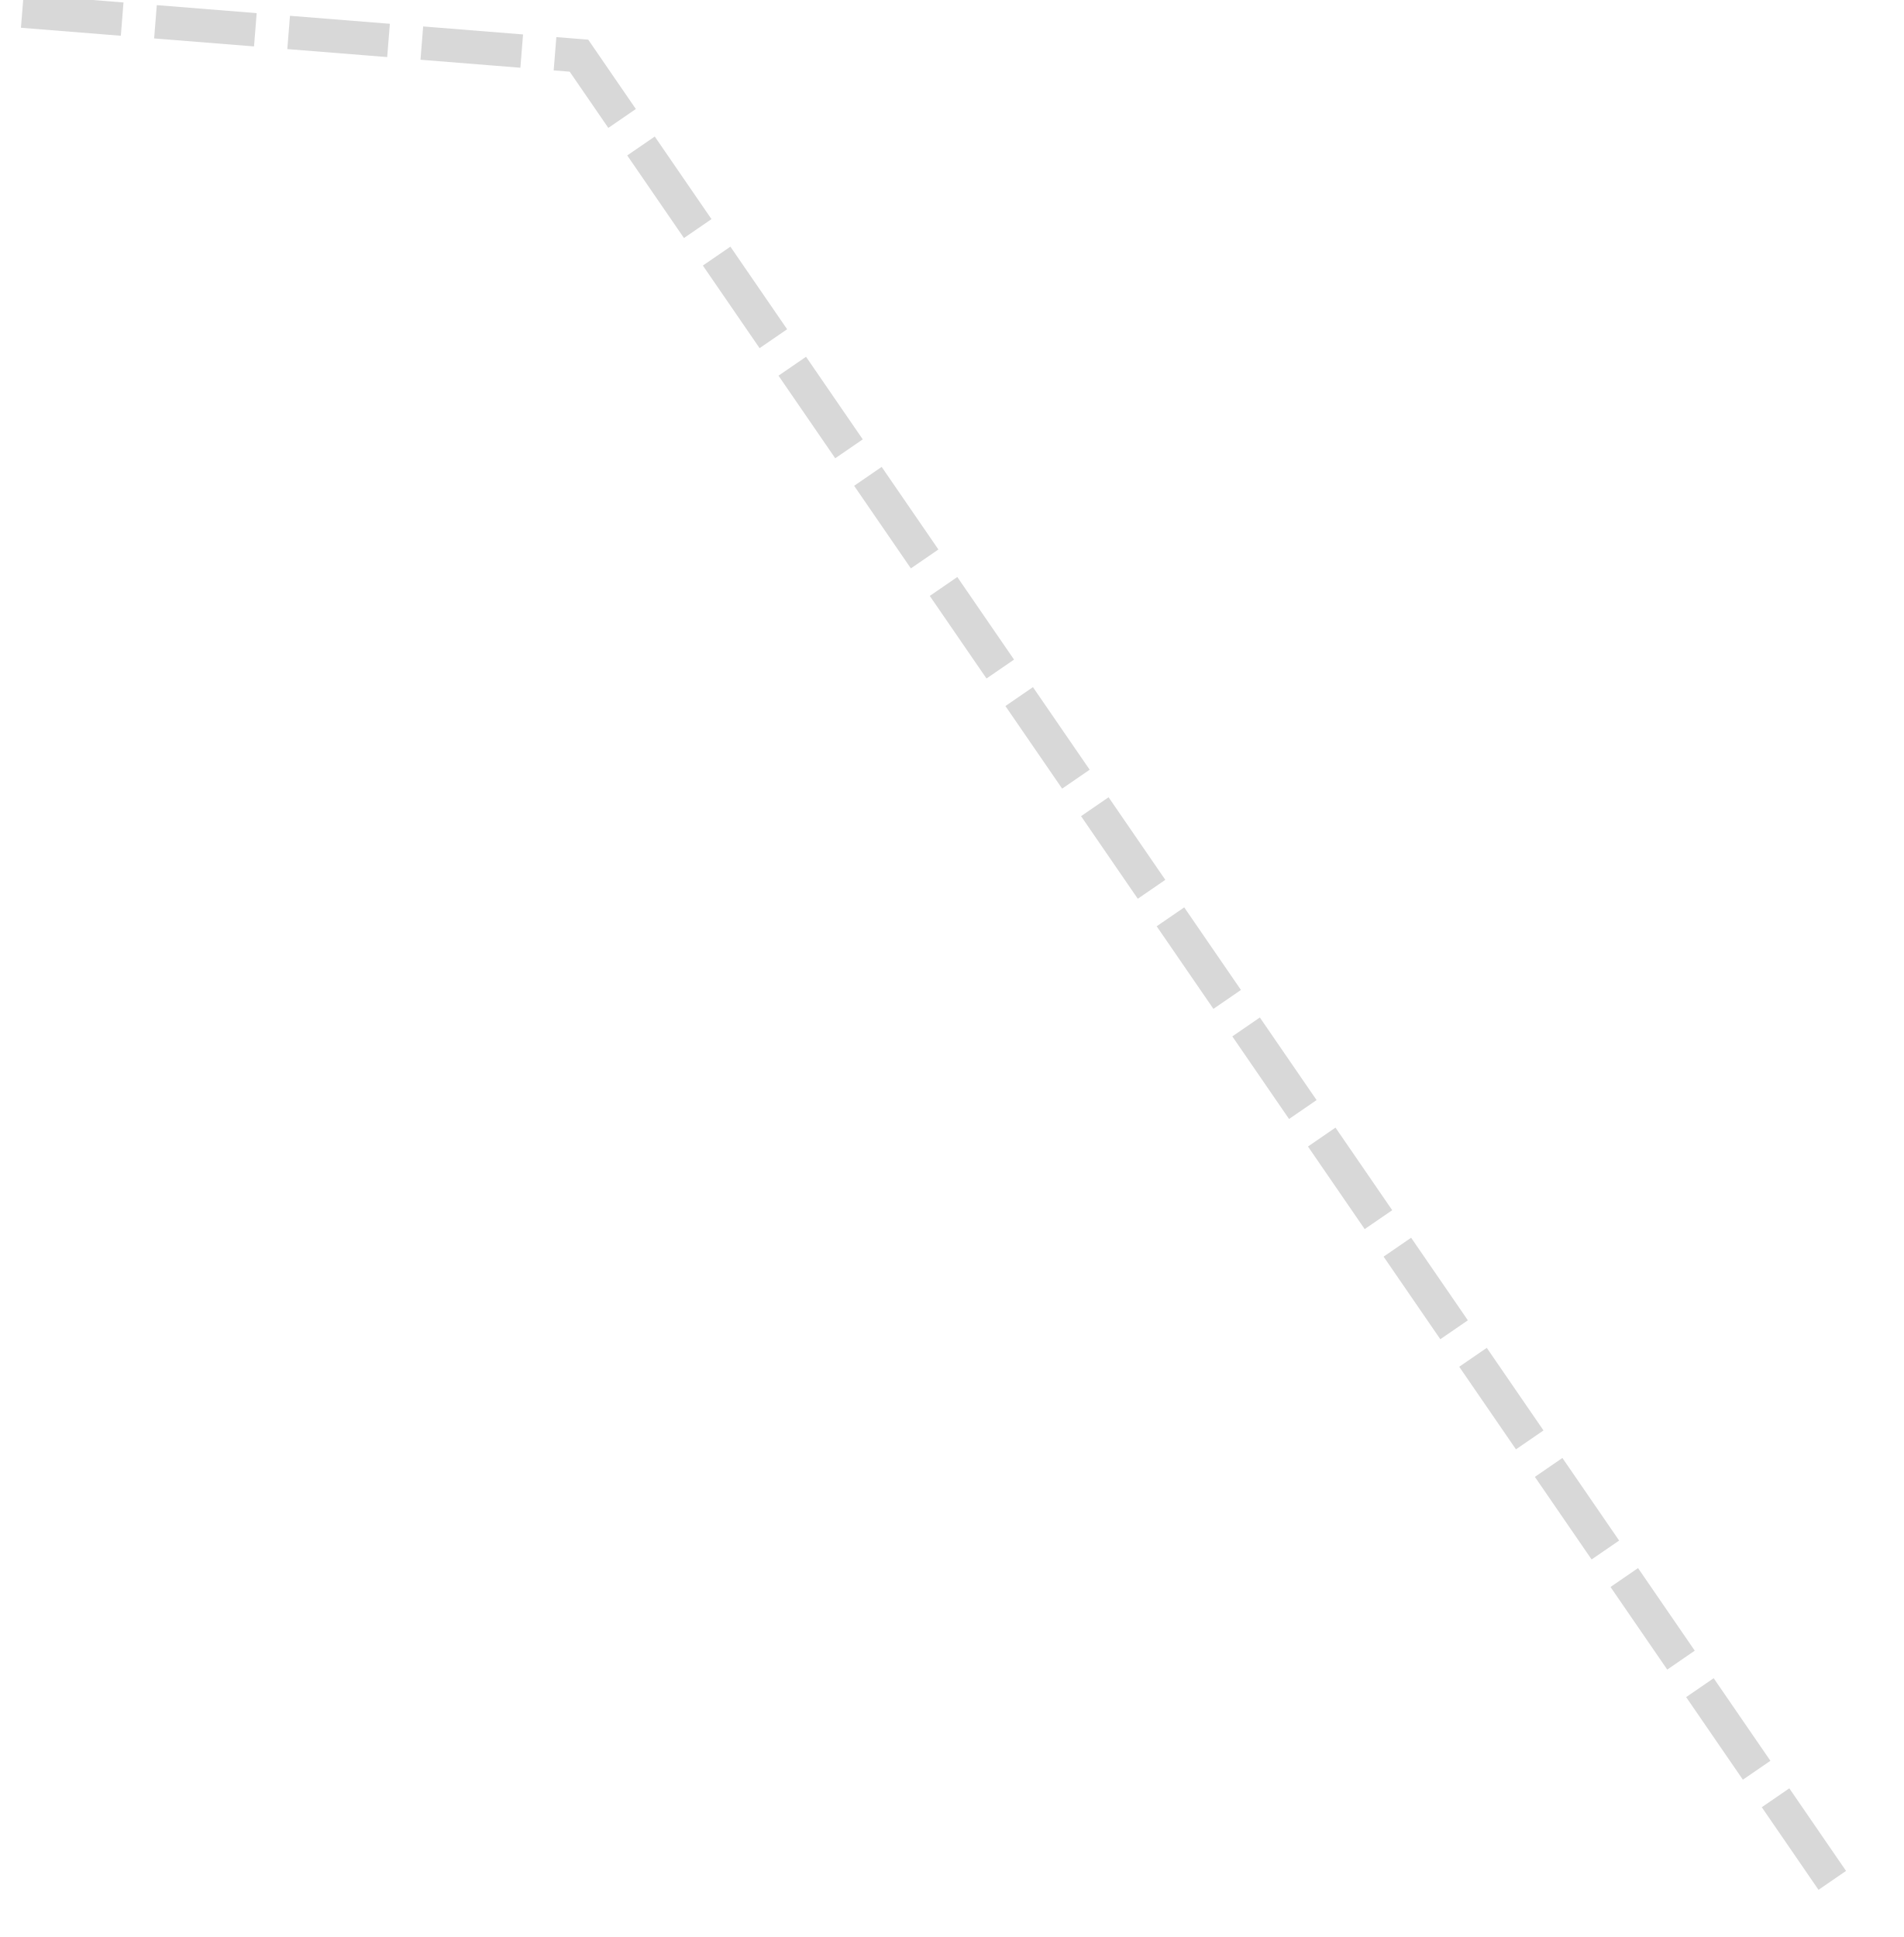
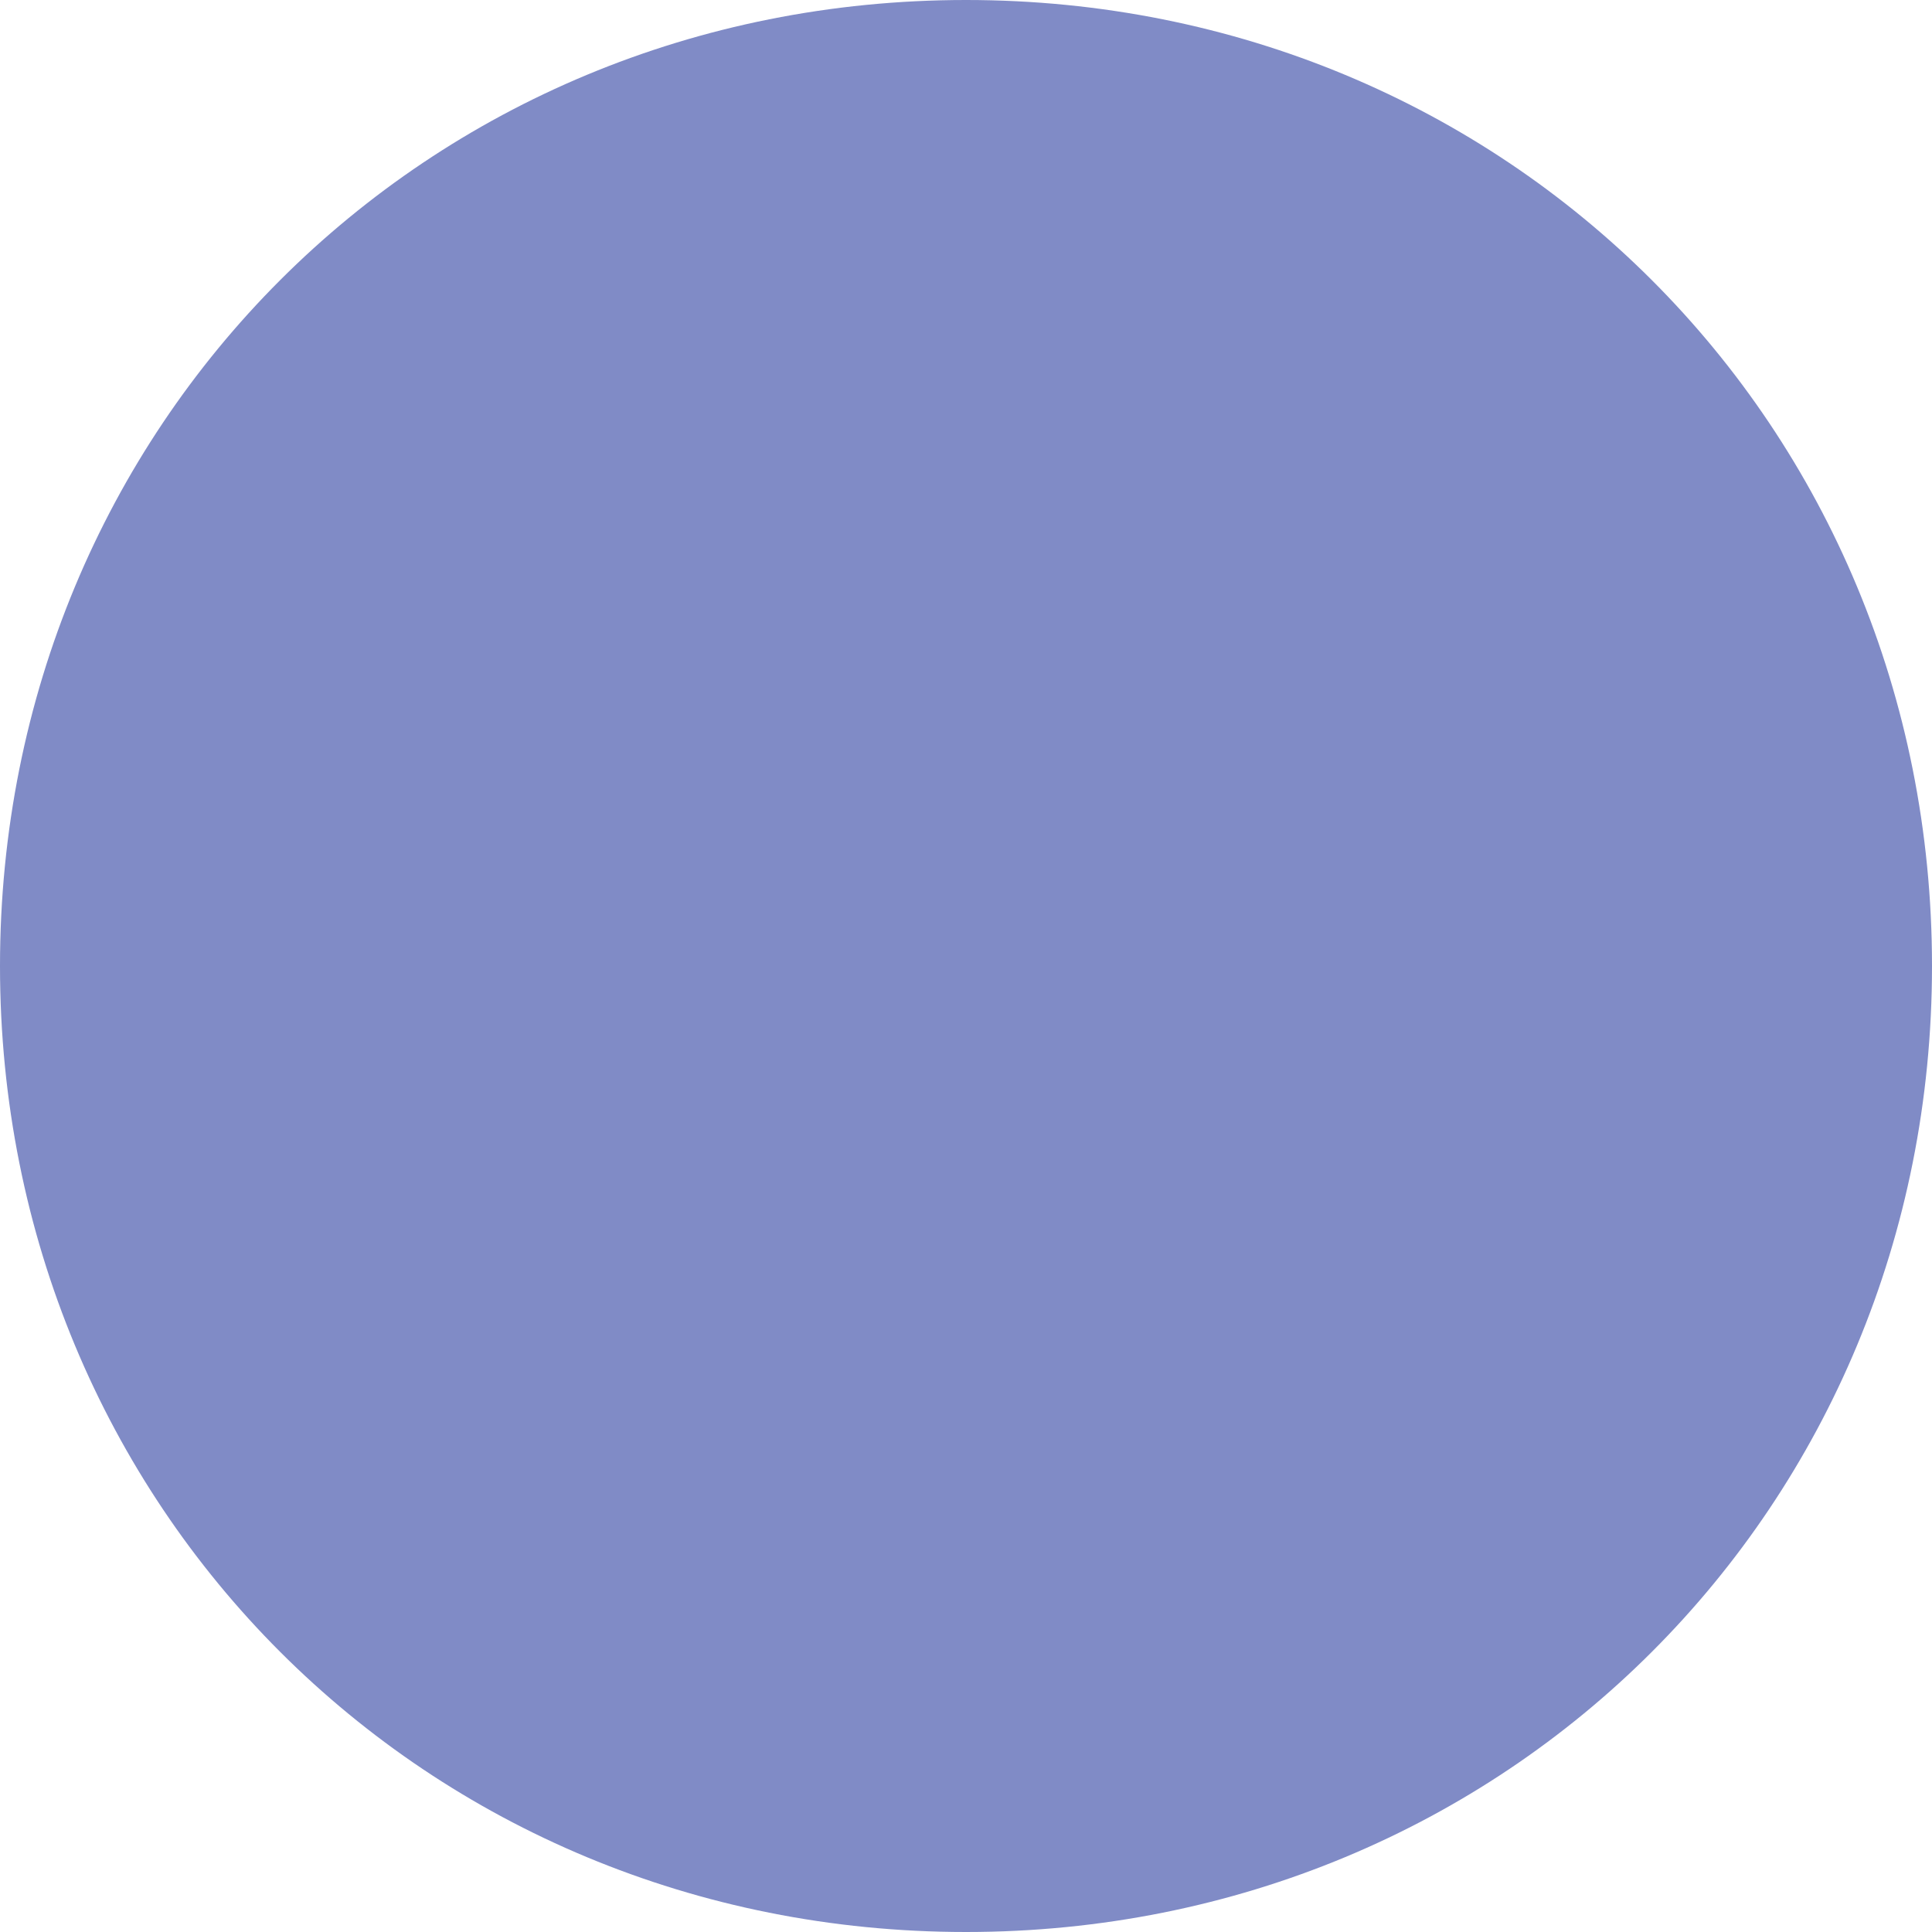
- <svg xmlns="http://www.w3.org/2000/svg" version="1.1" width="57px" height="58px">
-   <g transform="matrix(1 0 0 1 -1035 -2640 )">
-     <path d="M 0.667 0.333  L 17.333 1.667  L 55.333 57  " stroke-width="1" stroke-dasharray="3,1" stroke="#d8d8d8" fill="none" transform="matrix(1 0 0 1 1035 2640 )" />
+ <svg xmlns="http://www.w3.org/2000/svg" version="1.1" width="8px" height="8px">
+   <g transform="matrix(1 0 0 1 -1231 -2836 )">
+     <path d="M 1235 2836  C 1237.24 2836  1239 2837.76  1239 2840  C 1239 2842.24  1237.24 2844  1235 2844  C 1232.76 2844  1231 2842.24  1231 2840  C 1231 2837.76  1232.76 2836  1235 2836  Z " fill-rule="nonzero" fill="#808bc6" stroke="none" />
  </g>
</svg>
